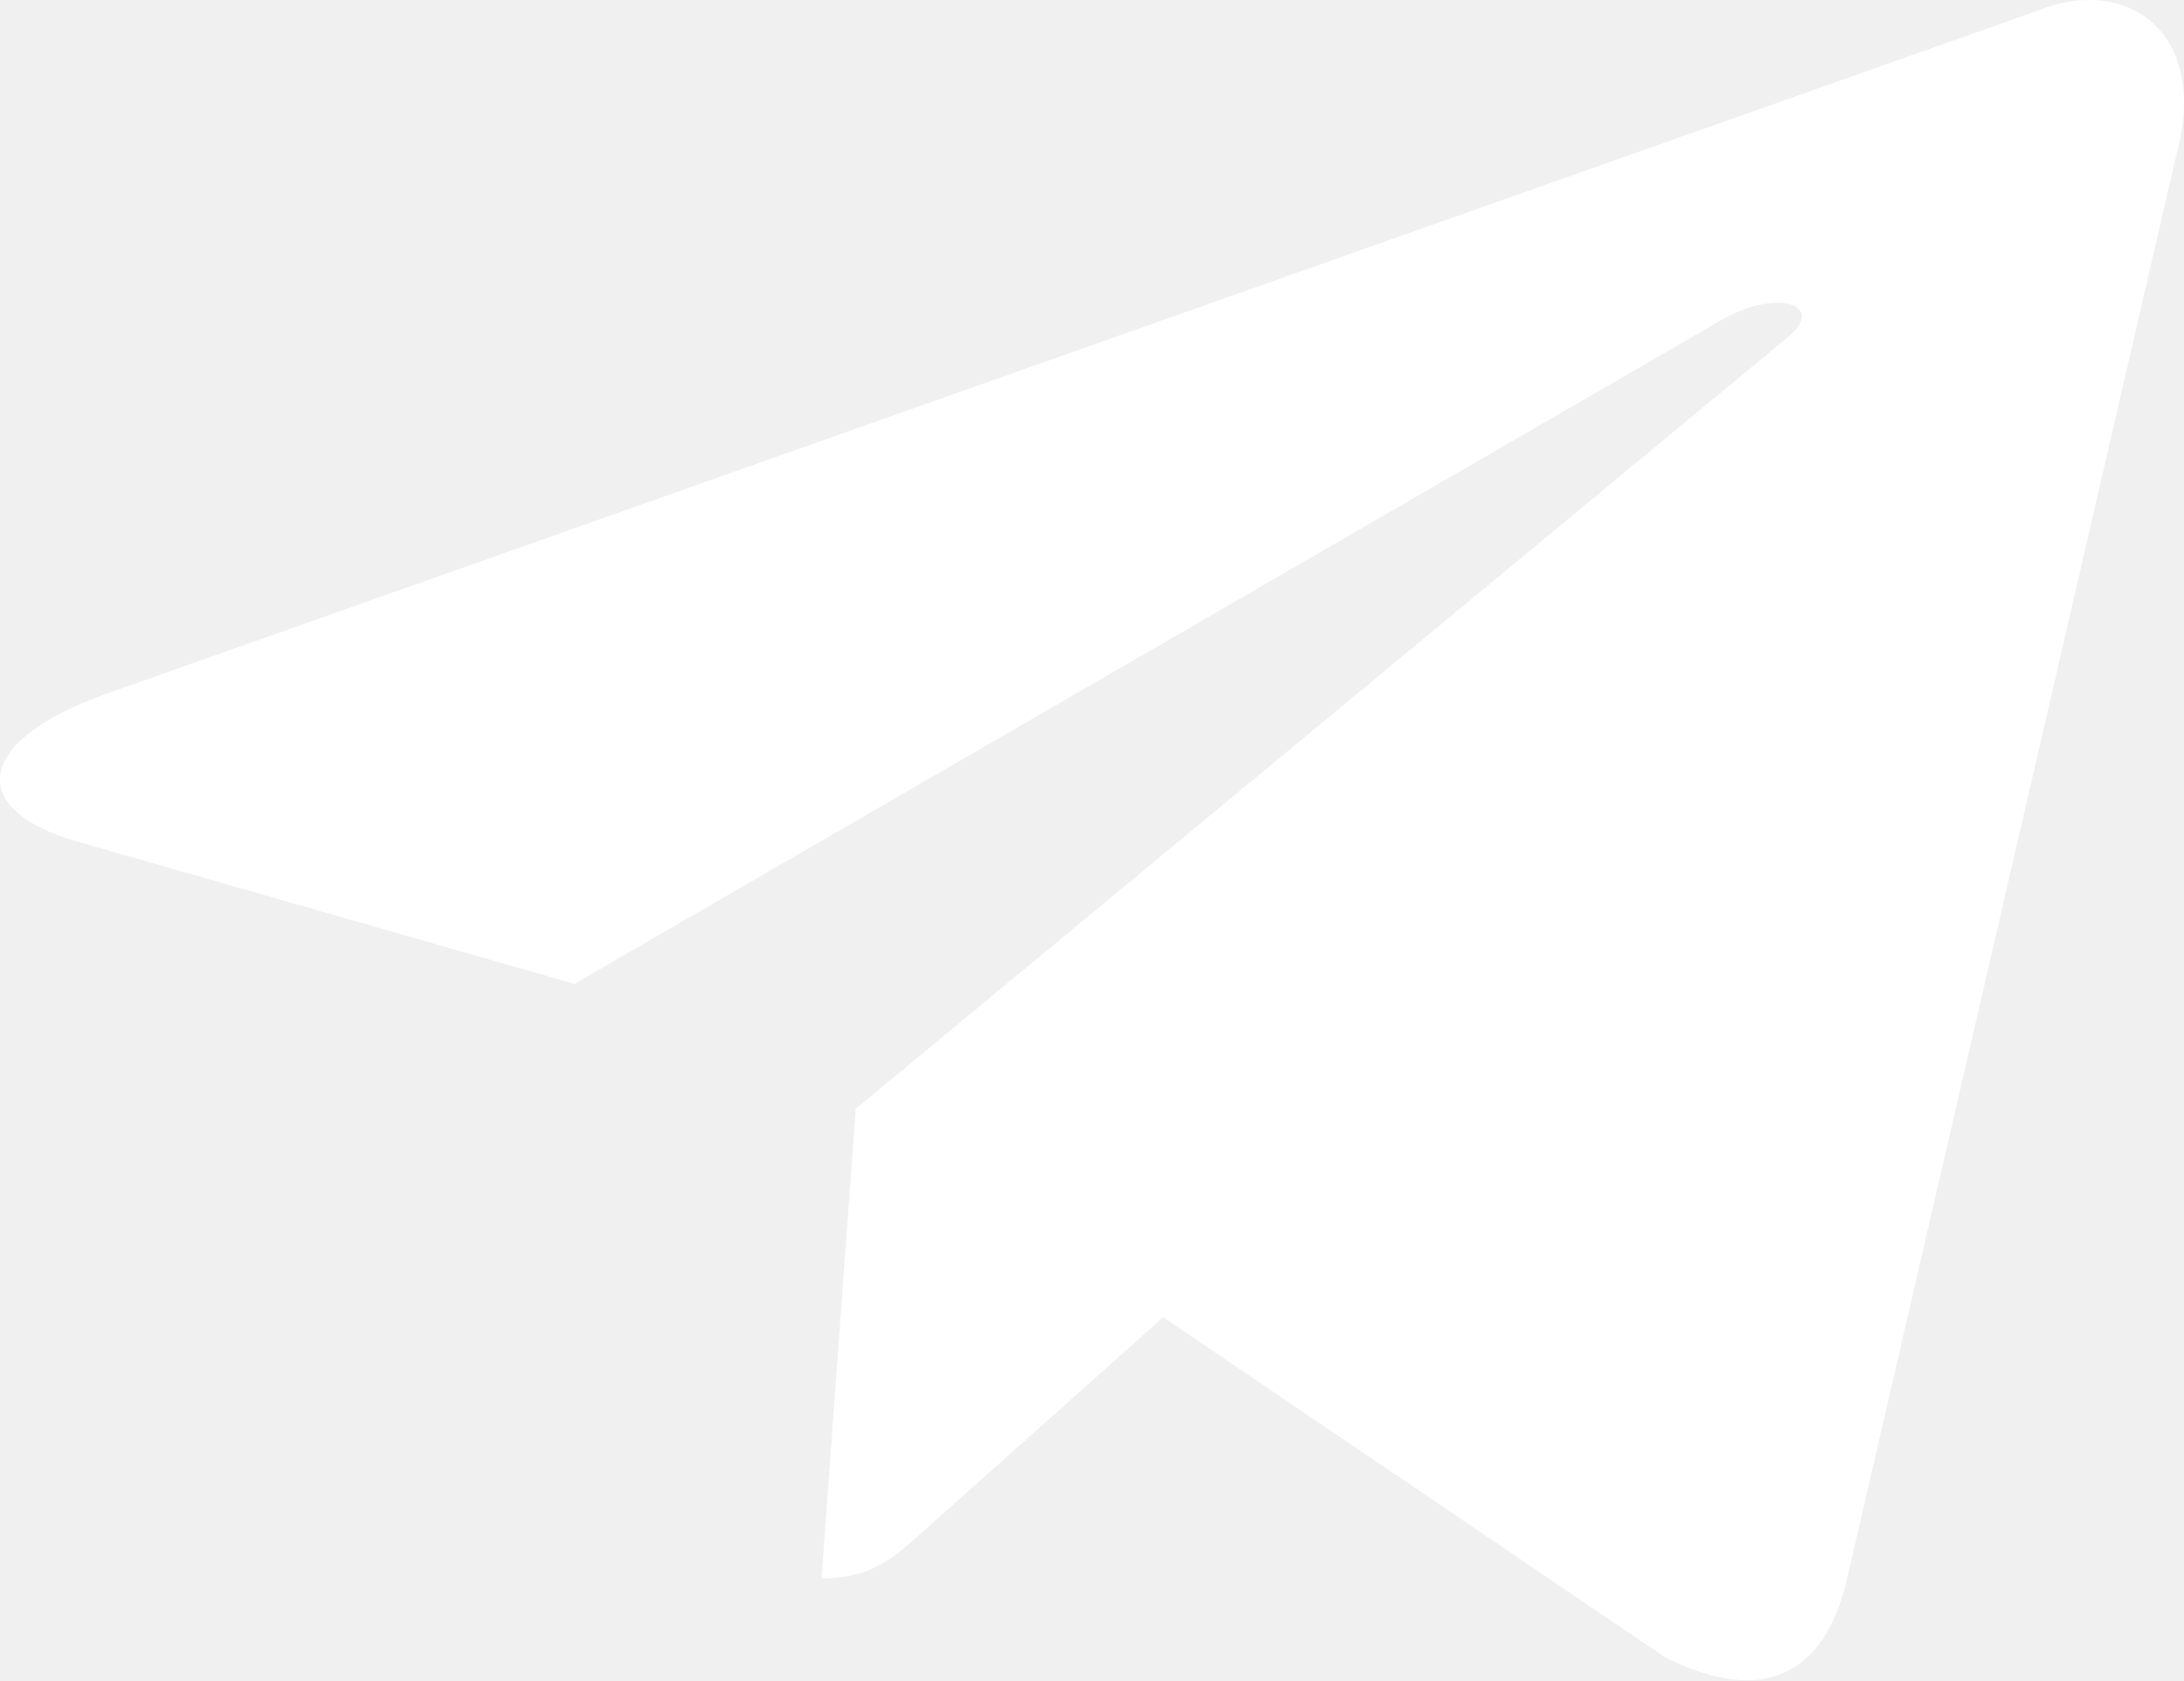
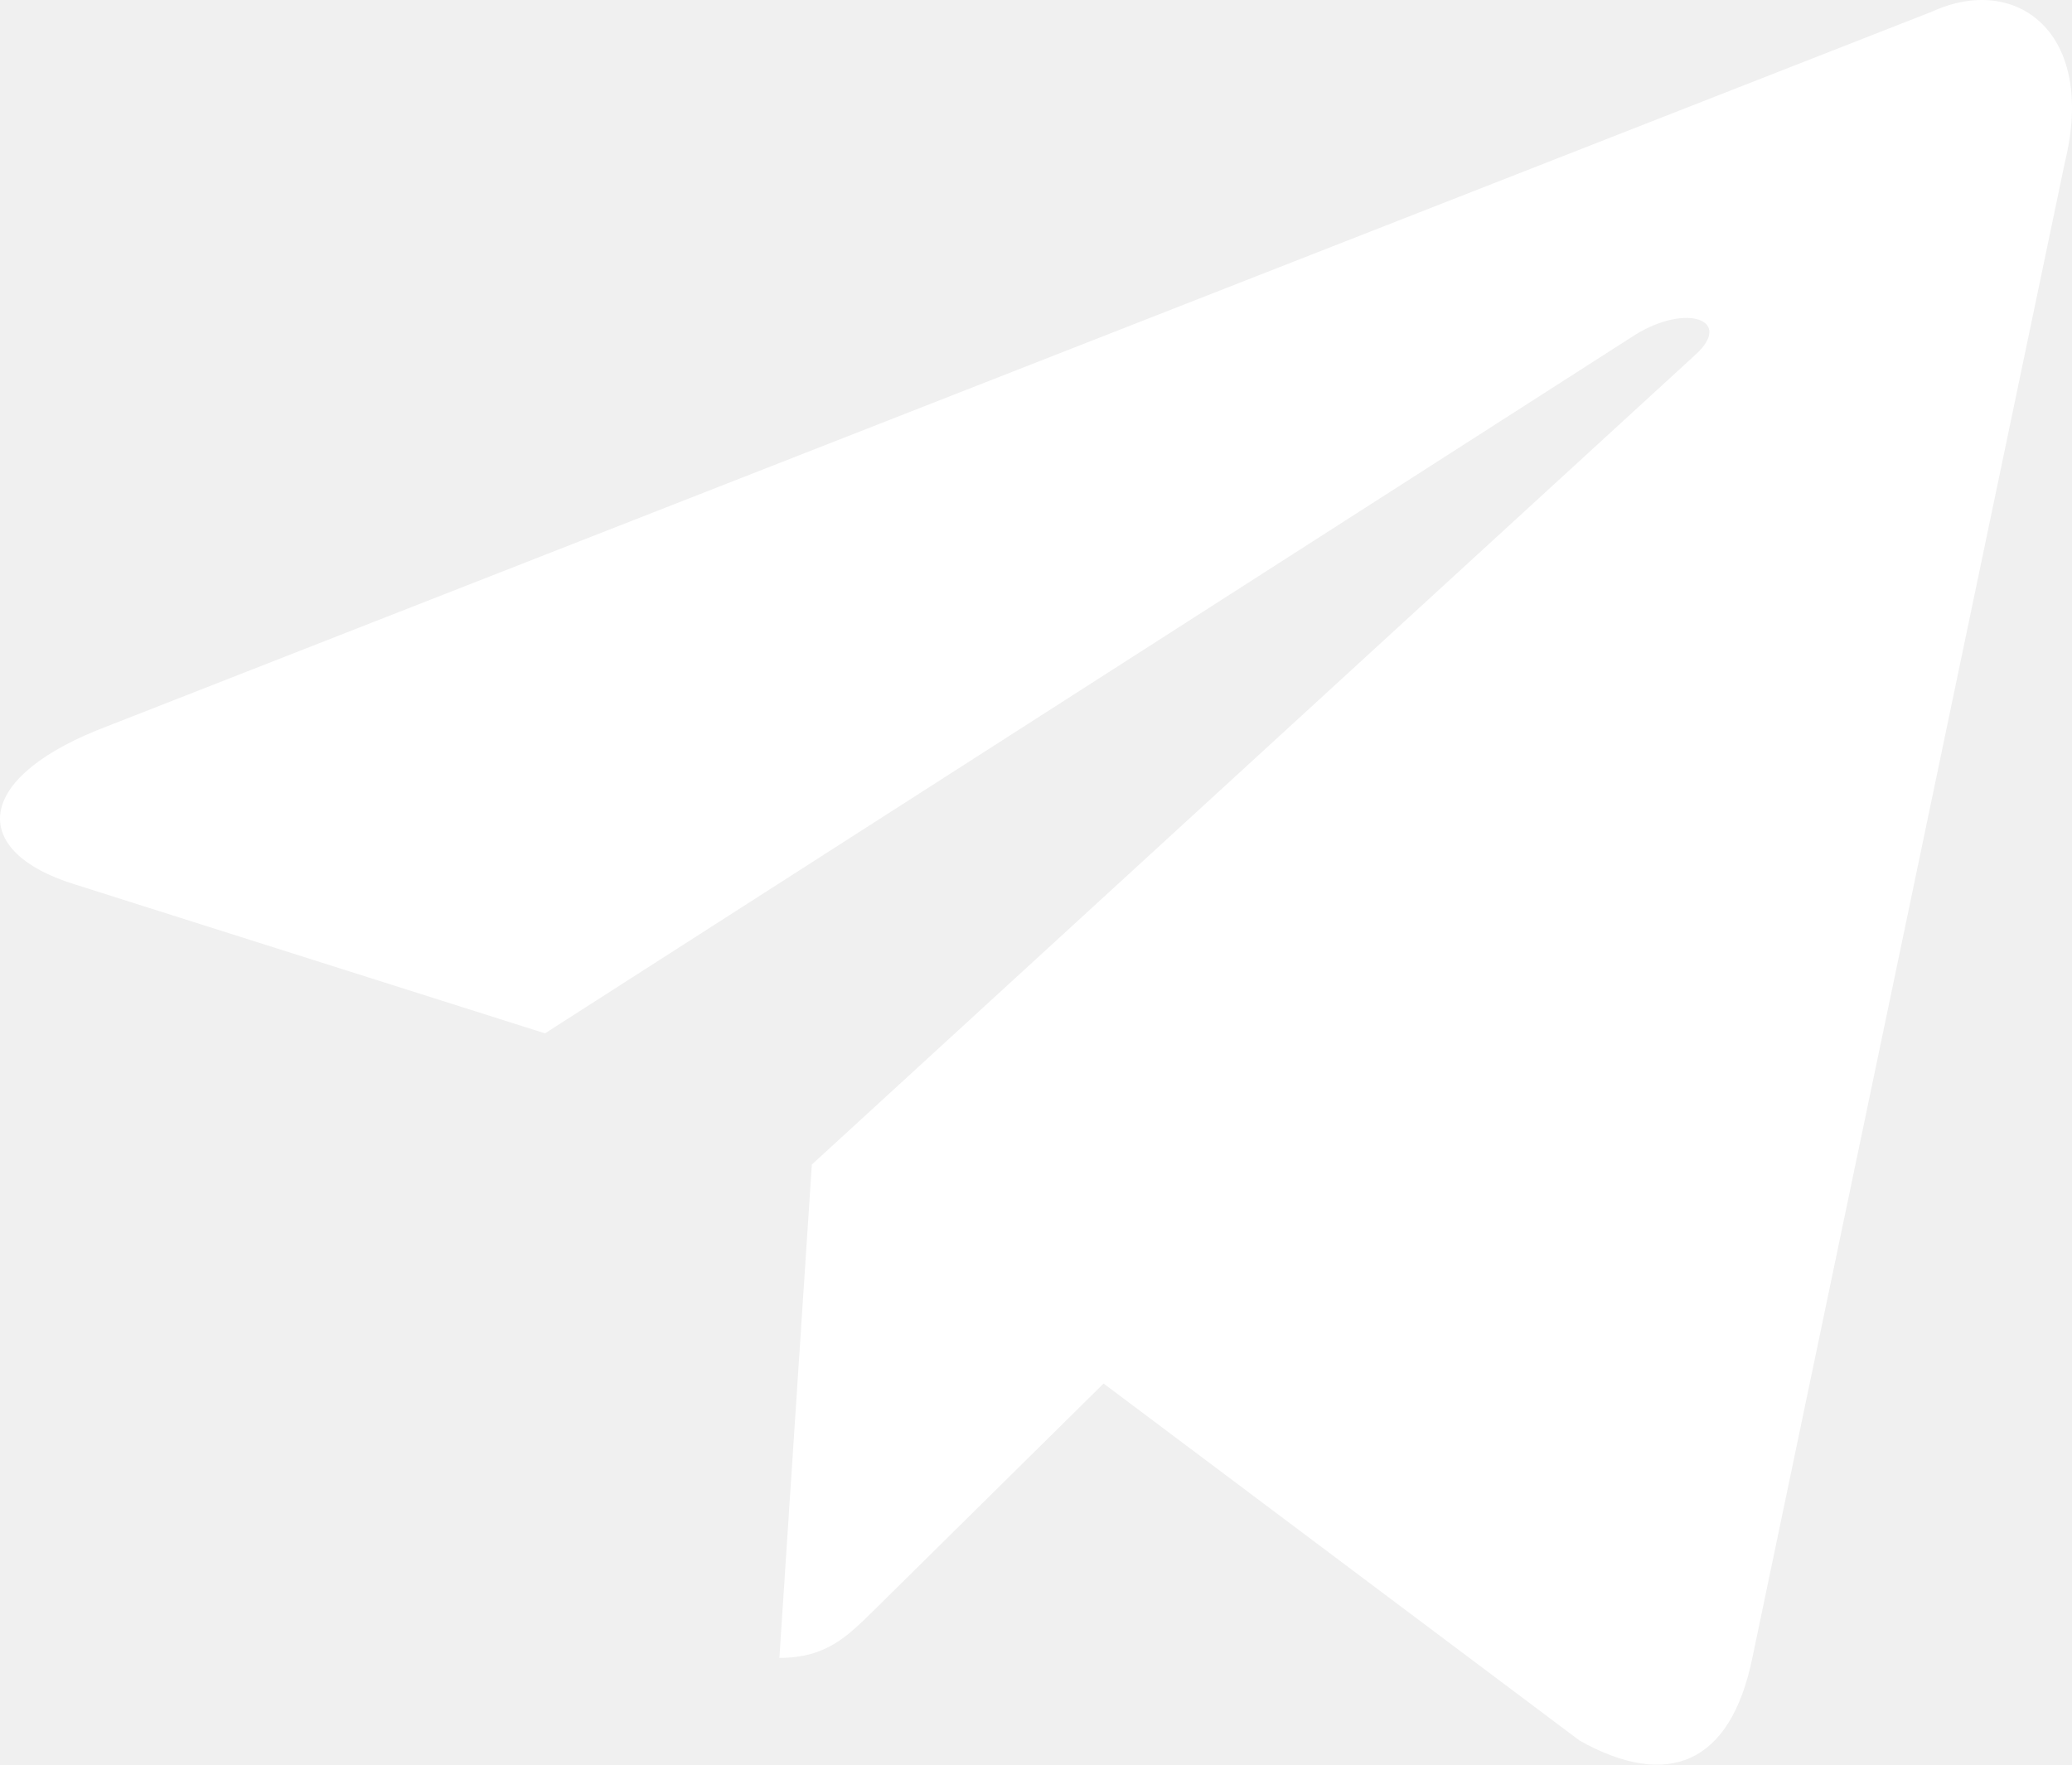
- <svg xmlns="http://www.w3.org/2000/svg" width="26" height="20" viewBox="0 0 26 20" fill="none">
-   <path d="M24.245 0.132L1.214 8.277C-0.358 8.856 -0.349 9.661 0.926 10.019L6.839 11.711L20.52 3.794C21.166 3.433 21.758 3.627 21.272 4.023L10.187 13.198H10.185L10.187 13.199L9.78 18.789C10.377 18.789 10.641 18.538 10.976 18.241L13.848 15.68L19.822 19.727C20.924 20.284 21.715 19.997 21.989 18.792L25.91 1.84C26.312 0.364 25.296 -0.305 24.245 0.132Z" fill="white" />
+ <svg xmlns="http://www.w3.org/2000/svg" width="27" height="23" viewBox="0 0 27 23" fill="none">
+   <path d="M25.177 0.151L1.261 9.519C-0.371 10.185 -0.362 11.11 0.961 11.522L7.102 13.468L21.309 4.363C21.98 3.948 22.594 4.171 22.09 4.626L10.579 15.178H10.577L10.579 15.179L10.156 21.608C10.776 21.608 11.05 21.319 11.398 20.978L14.381 18.032L20.584 22.686C21.728 23.326 22.55 22.997 22.834 21.611L26.907 2.116C27.324 0.418 26.269 -0.35 25.177 0.151Z" fill="white" />
</svg>
